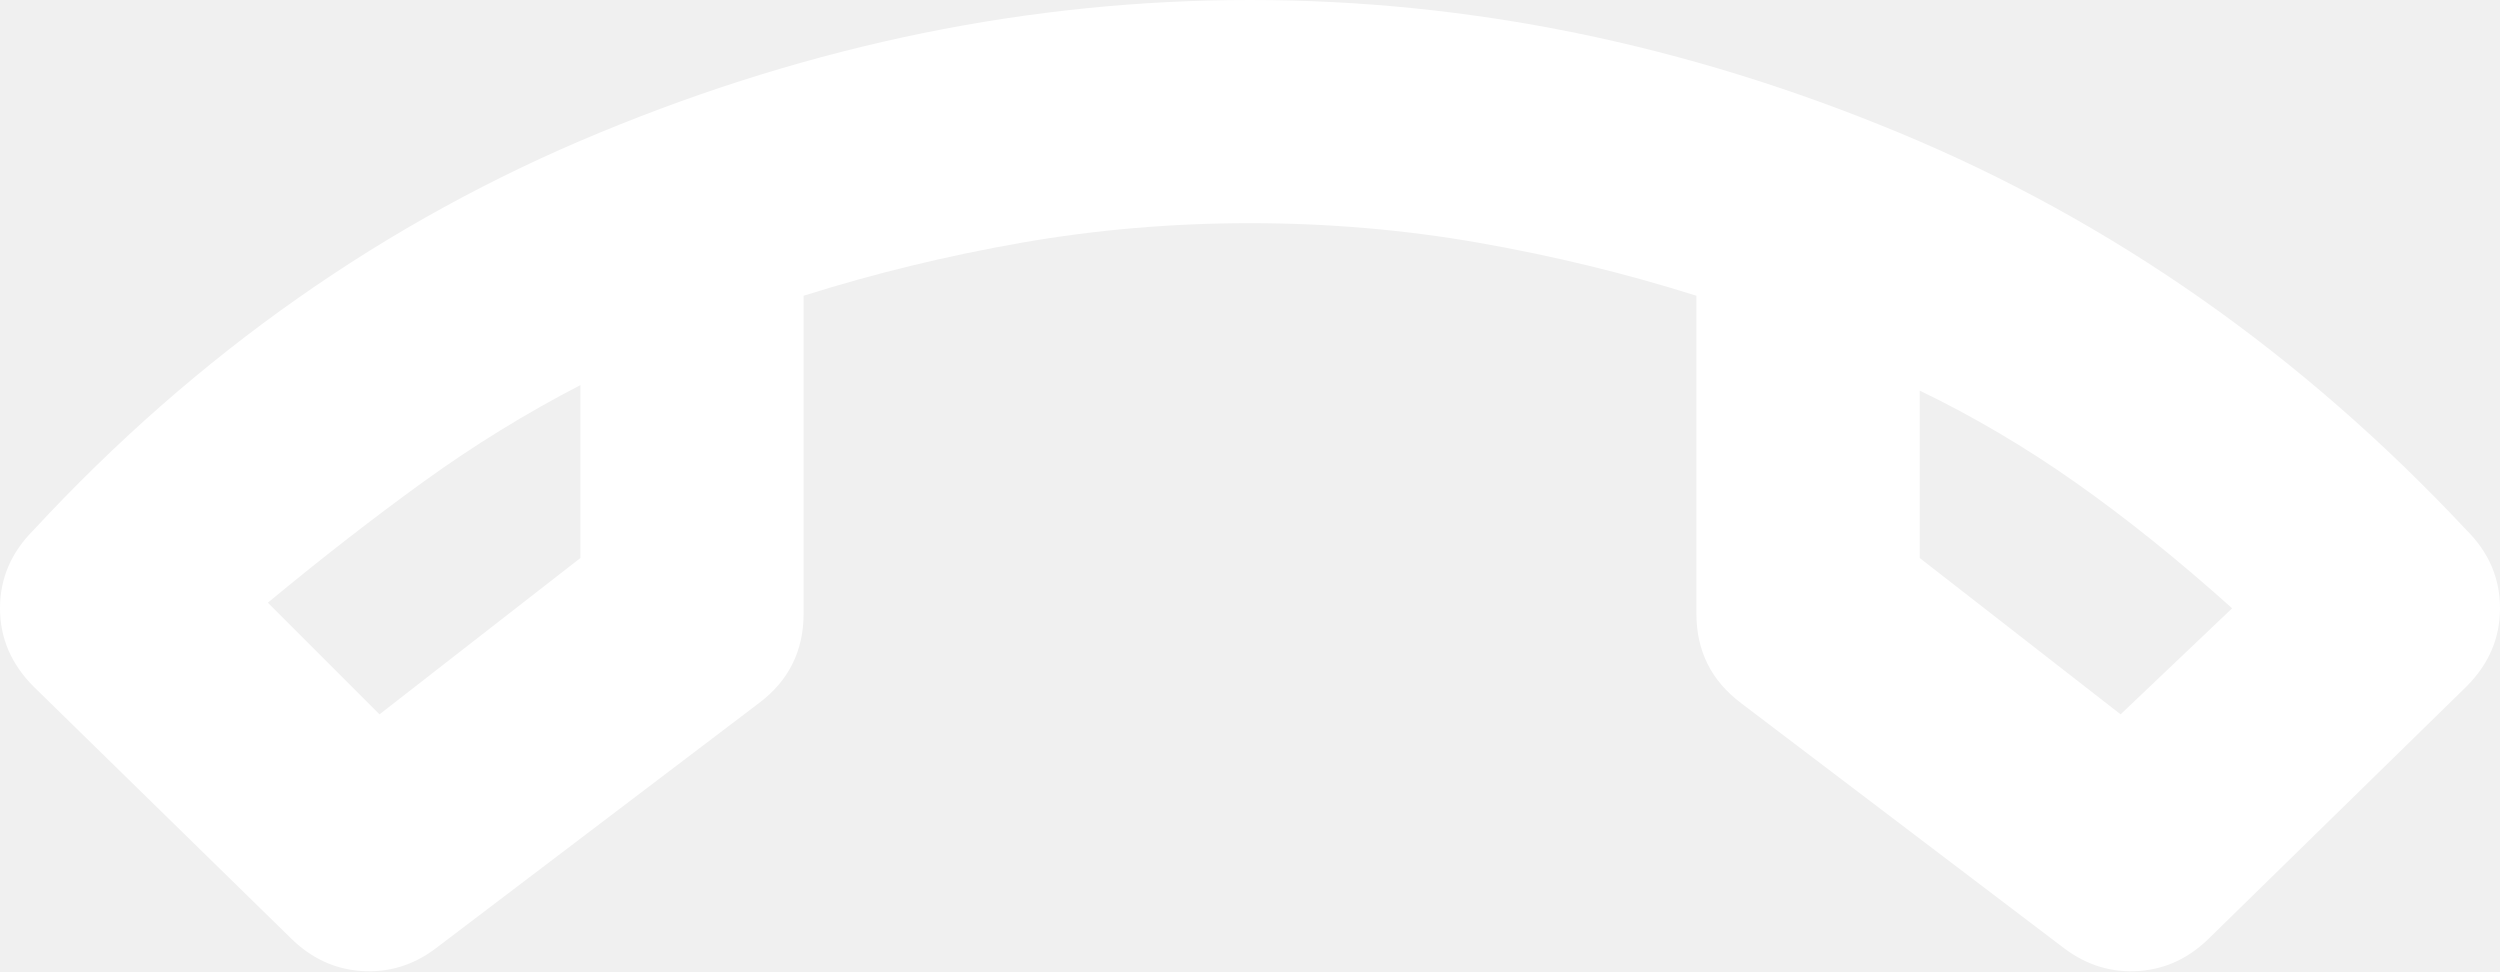
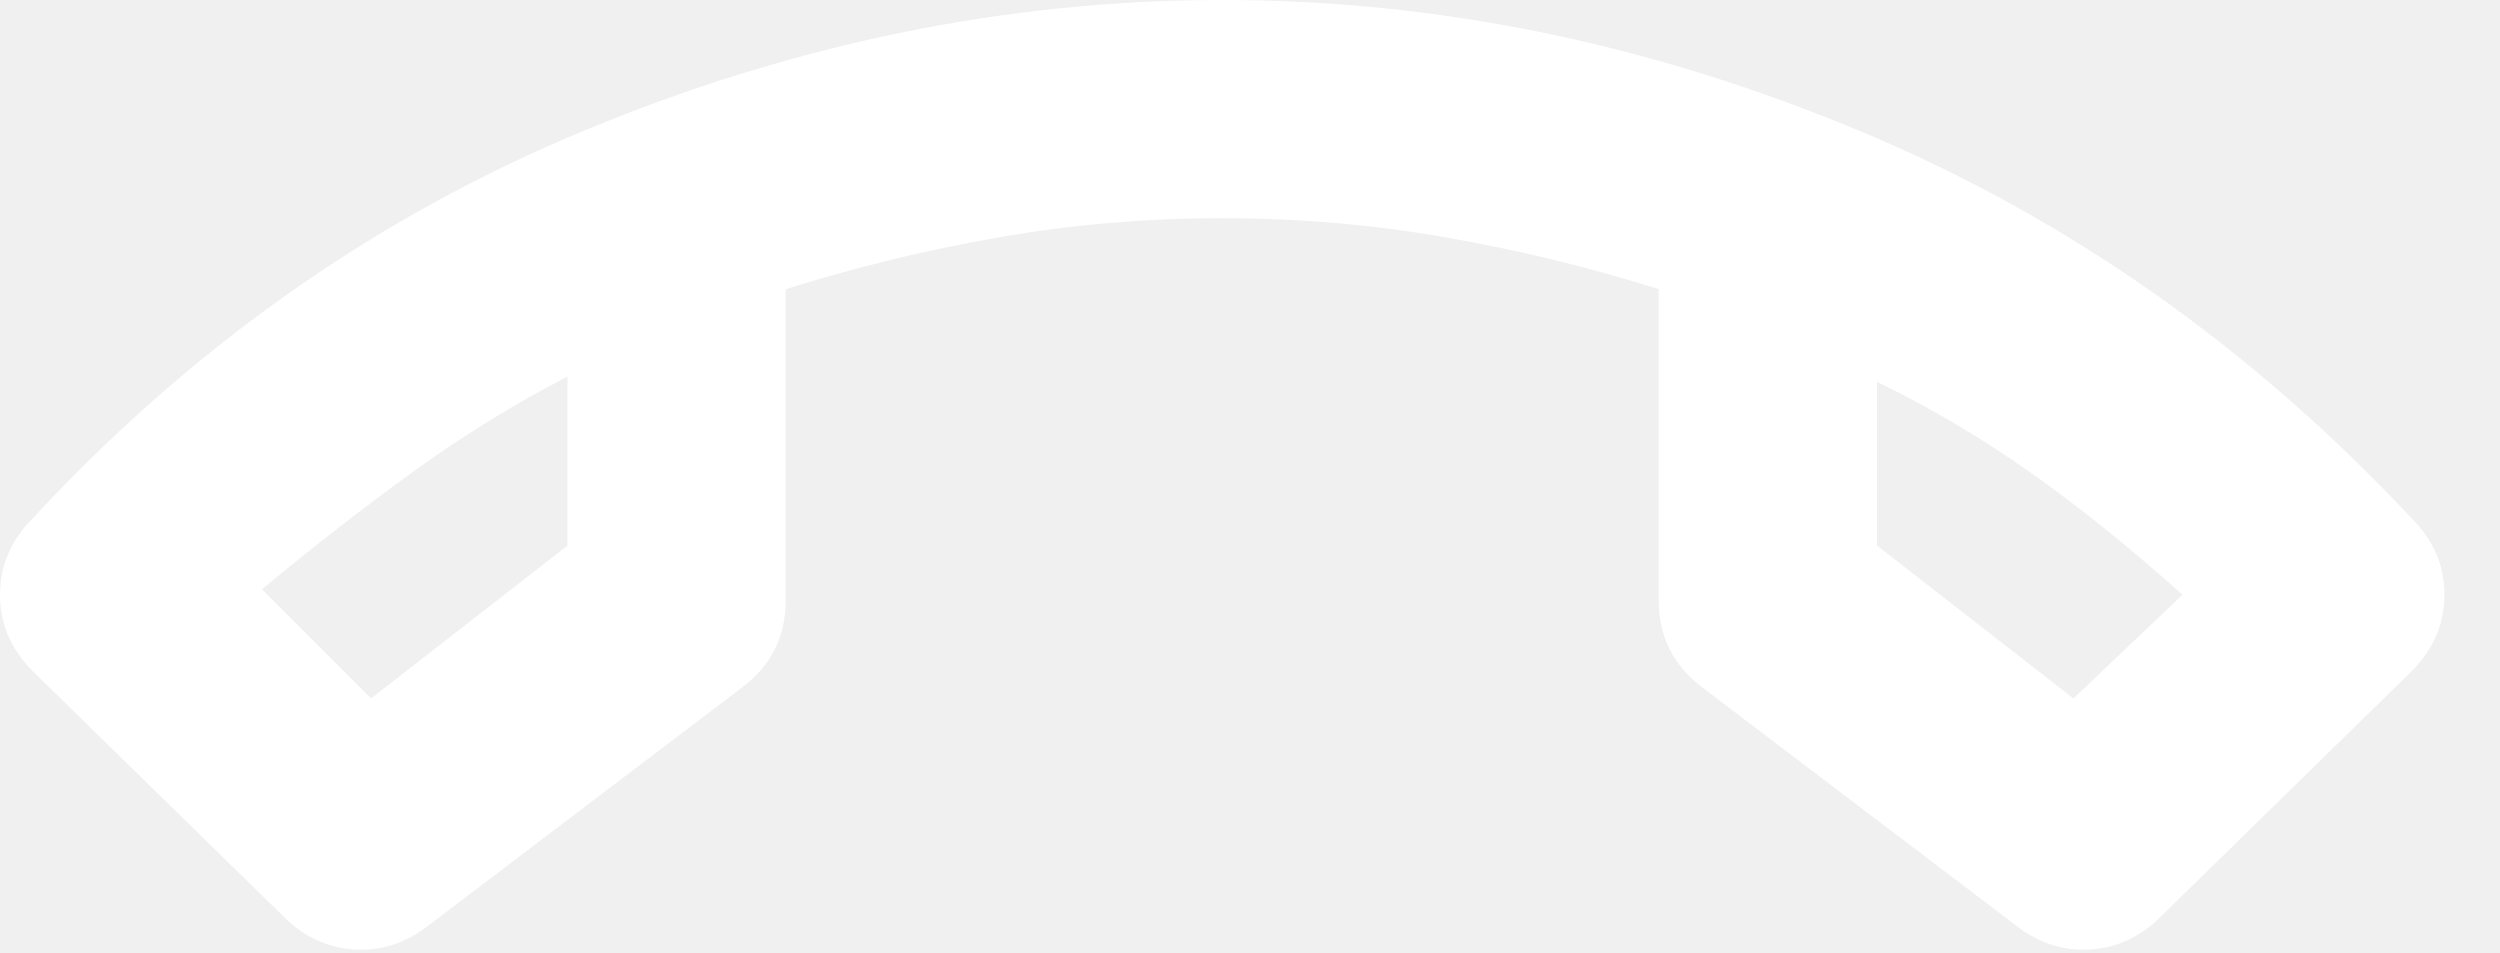
- <svg xmlns="http://www.w3.org/2000/svg" preserveAspectRatio="none" overflow="visible" style="display: block;" width="20.533" height="7.977" viewBox="0 0 20.533 7.977" fill="none">
-   <g id="Container">
-     <path id="Icon" d="M2.383 7.7L0.275 5.638C0.092 5.454 0 5.24 0 4.996C0 4.751 0.092 4.537 0.275 4.354C1.619 2.903 3.17 1.814 4.927 1.089C6.684 0.363 8.464 0 10.267 0C12.069 0 13.845 0.363 15.595 1.089C17.344 1.814 18.899 2.903 20.258 4.354C20.442 4.537 20.533 4.751 20.533 4.996C20.533 5.24 20.442 5.454 20.258 5.638L18.15 7.7C17.982 7.868 17.787 7.96 17.566 7.975C17.344 7.99 17.142 7.929 16.958 7.792L14.3 5.775C14.178 5.683 14.086 5.576 14.025 5.454C13.964 5.332 13.933 5.194 13.933 5.042V2.429C13.353 2.246 12.757 2.101 12.146 1.994C11.535 1.887 10.908 1.833 10.267 1.833C9.625 1.833 8.999 1.887 8.387 1.994C7.776 2.101 7.181 2.246 6.6 2.429V5.042C6.6 5.194 6.569 5.332 6.508 5.454C6.447 5.576 6.356 5.683 6.233 5.775L3.575 7.792C3.392 7.929 3.189 7.99 2.968 7.975C2.746 7.96 2.551 7.868 2.383 7.7V7.7M4.767 3.163C4.324 3.392 3.896 3.655 3.483 3.953C3.071 4.251 2.643 4.583 2.2 4.95V4.95V4.95L3.117 5.867V5.867V5.867L4.767 4.583V4.583V4.583V3.163V3.163M15.767 3.208V4.583V4.583V4.583L17.417 5.867V5.867V5.867L18.333 4.996V4.996V4.996C17.89 4.599 17.462 4.255 17.05 3.965C16.637 3.674 16.21 3.422 15.767 3.208V3.208M4.767 3.163V3.163V3.163V3.163V3.163V3.163V3.163V3.163V3.163V3.163V3.163V3.163V3.163M15.767 3.208V3.208V3.208V3.208V3.208V3.208V3.208V3.208V3.208V3.208V3.208V3.208V3.208" fill="white" />
-   </g>
+ <svg xmlns="http://www.w3.org/2000/svg" width="21" height="8" viewBox="0 0 21 8" fill="none">
+   <path d="M2.383 7.7L0.275 5.638C0.092 5.454 0 5.24 0 4.996C0 4.751 0.092 4.537 0.275 4.354C1.619 2.903 3.17 1.814 4.927 1.089C6.684 0.363 8.464 0 10.267 0C12.069 0 13.845 0.363 15.595 1.089C17.344 1.814 18.899 2.903 20.258 4.354C20.442 4.537 20.533 4.751 20.533 4.996C20.533 5.24 20.442 5.454 20.258 5.638L18.15 7.7C17.982 7.868 17.787 7.96 17.566 7.975C17.344 7.99 17.142 7.929 16.958 7.792L14.3 5.775C14.178 5.683 14.086 5.576 14.025 5.454C13.964 5.332 13.933 5.194 13.933 5.042V2.429C13.353 2.246 12.757 2.101 12.146 1.994C11.535 1.887 10.908 1.833 10.267 1.833C9.625 1.833 8.999 1.887 8.387 1.994C7.776 2.101 7.181 2.246 6.6 2.429V5.042C6.6 5.194 6.569 5.332 6.508 5.454C6.447 5.576 6.356 5.683 6.233 5.775L3.575 7.792C3.392 7.929 3.189 7.99 2.968 7.975C2.746 7.96 2.551 7.868 2.383 7.7ZM4.767 3.163C4.324 3.392 3.896 3.655 3.483 3.953C3.071 4.251 2.643 4.583 2.2 4.95L3.117 5.867L4.767 4.583V3.163ZM15.767 3.208V4.583L17.417 5.867L18.333 4.996C17.89 4.599 17.462 4.255 17.05 3.965C16.637 3.674 16.21 3.422 15.767 3.208Z" fill="white" />
</svg>
